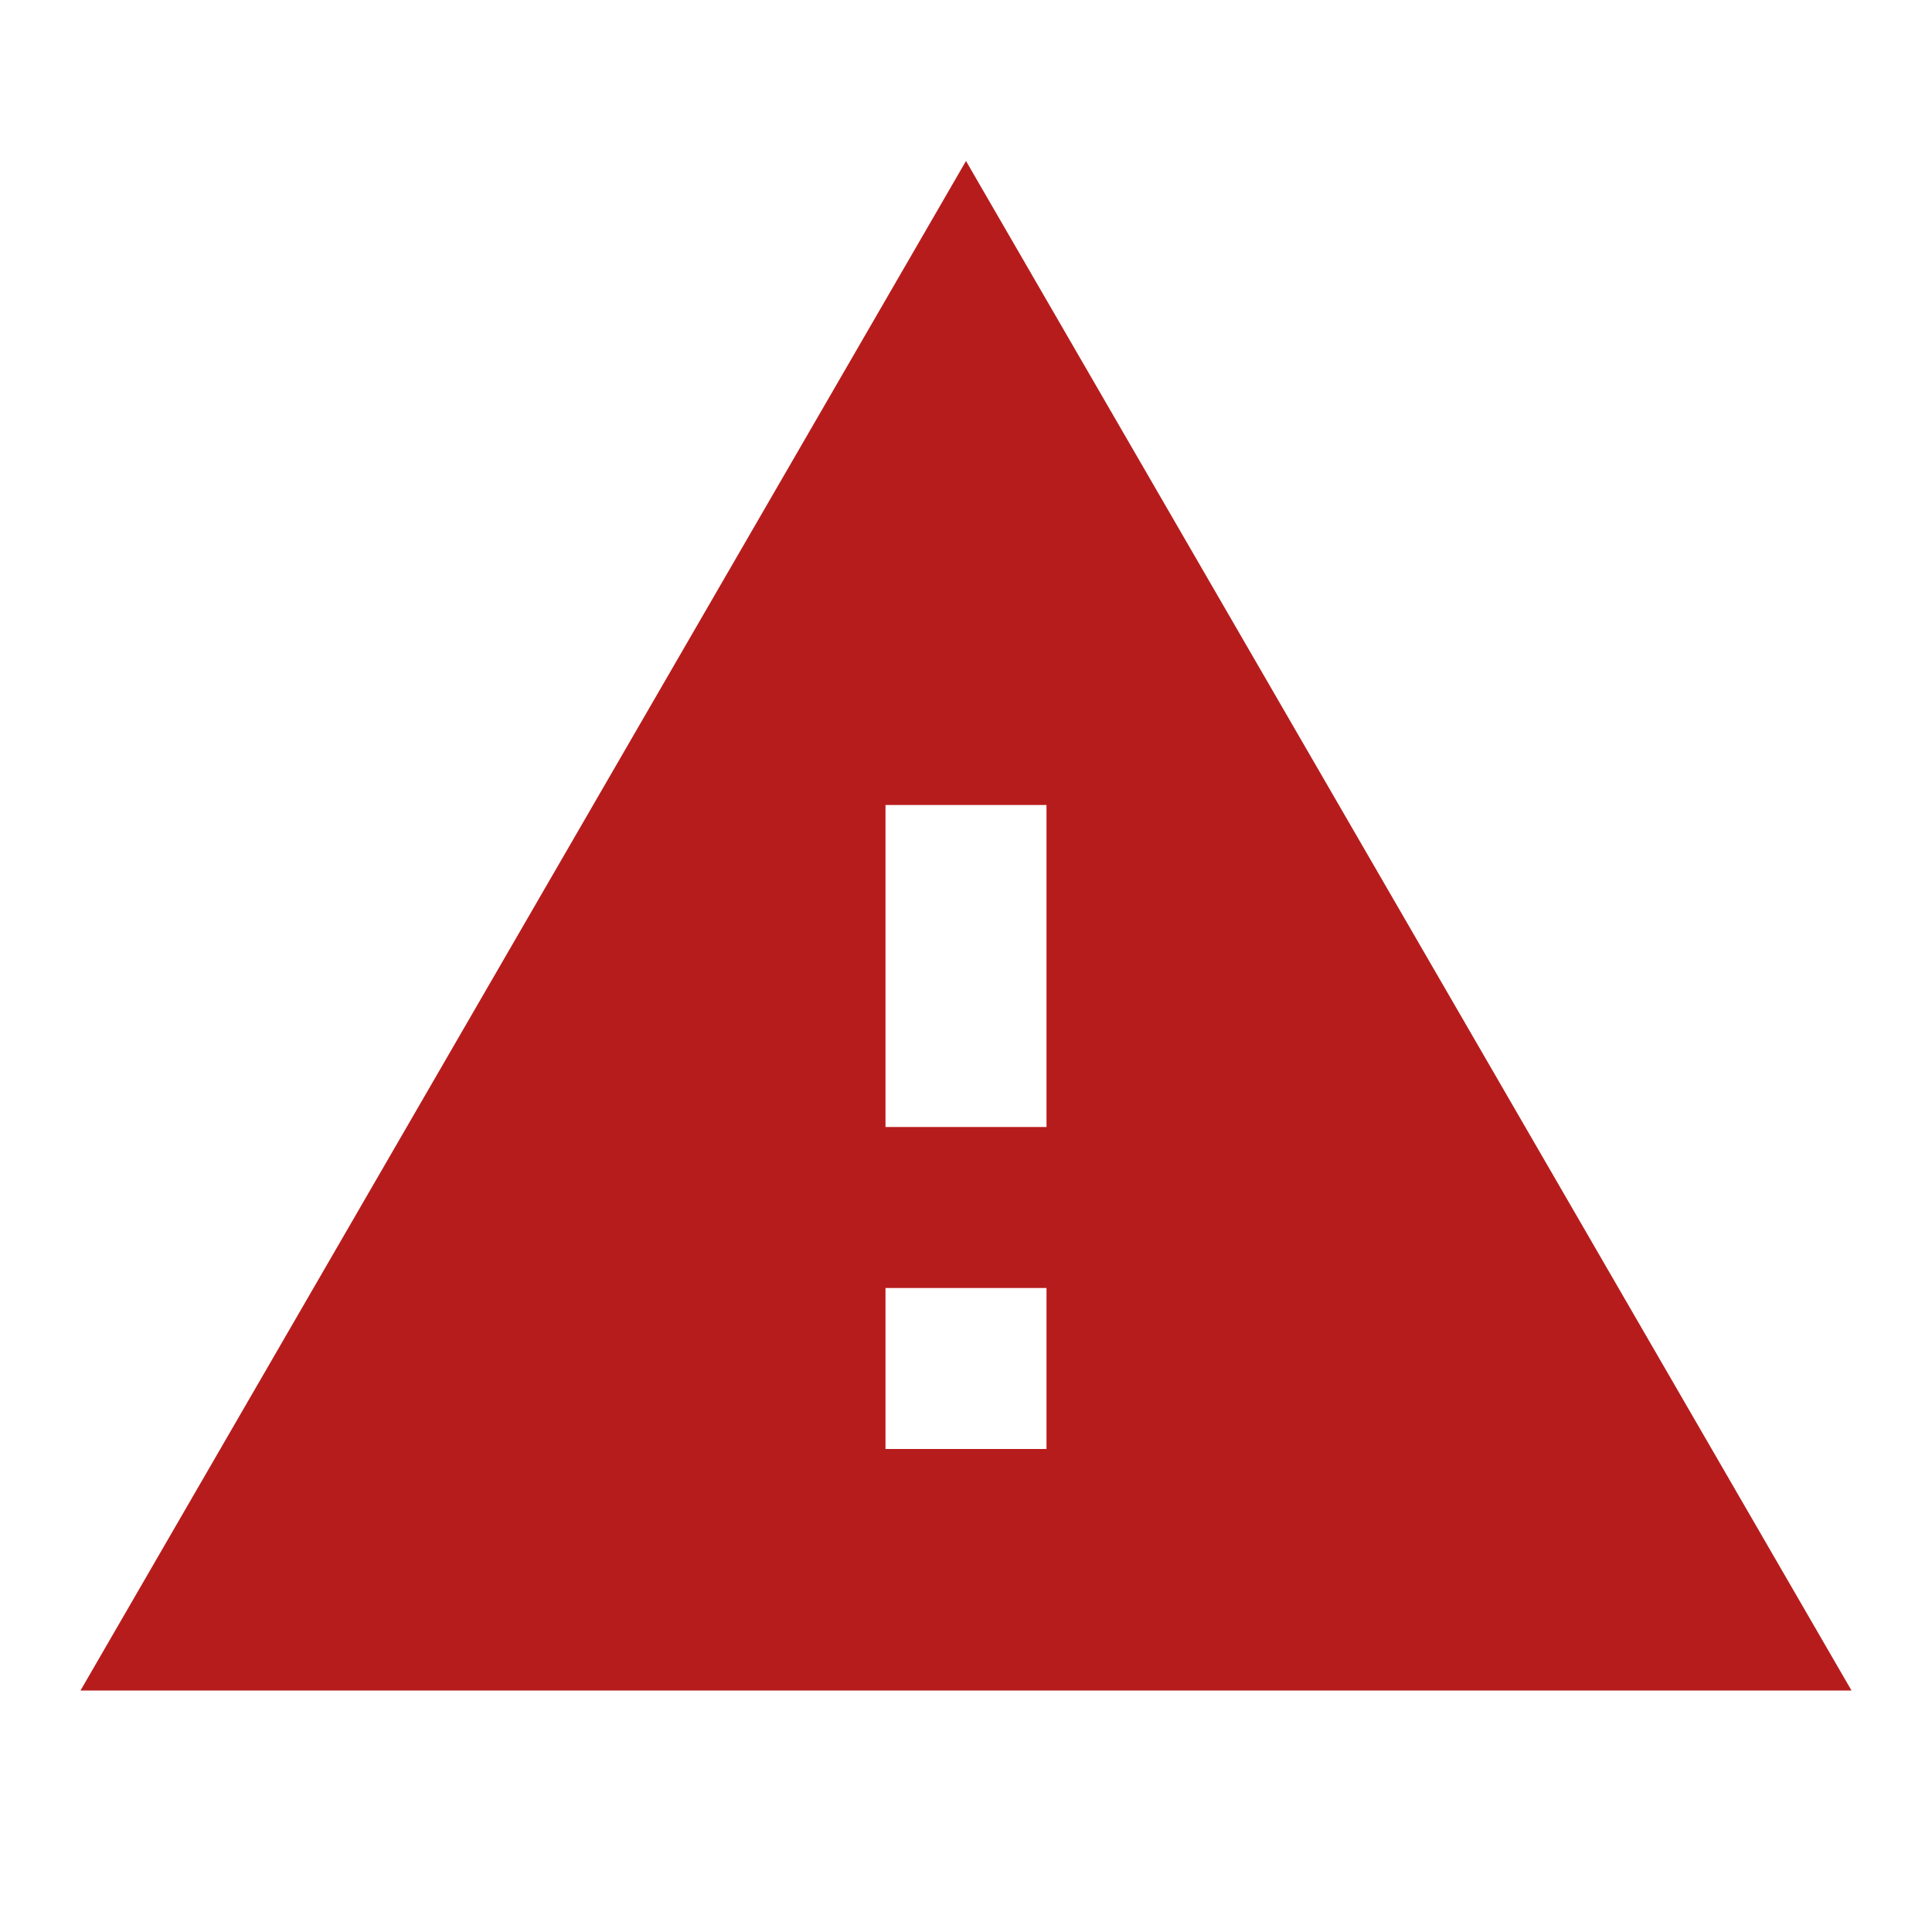
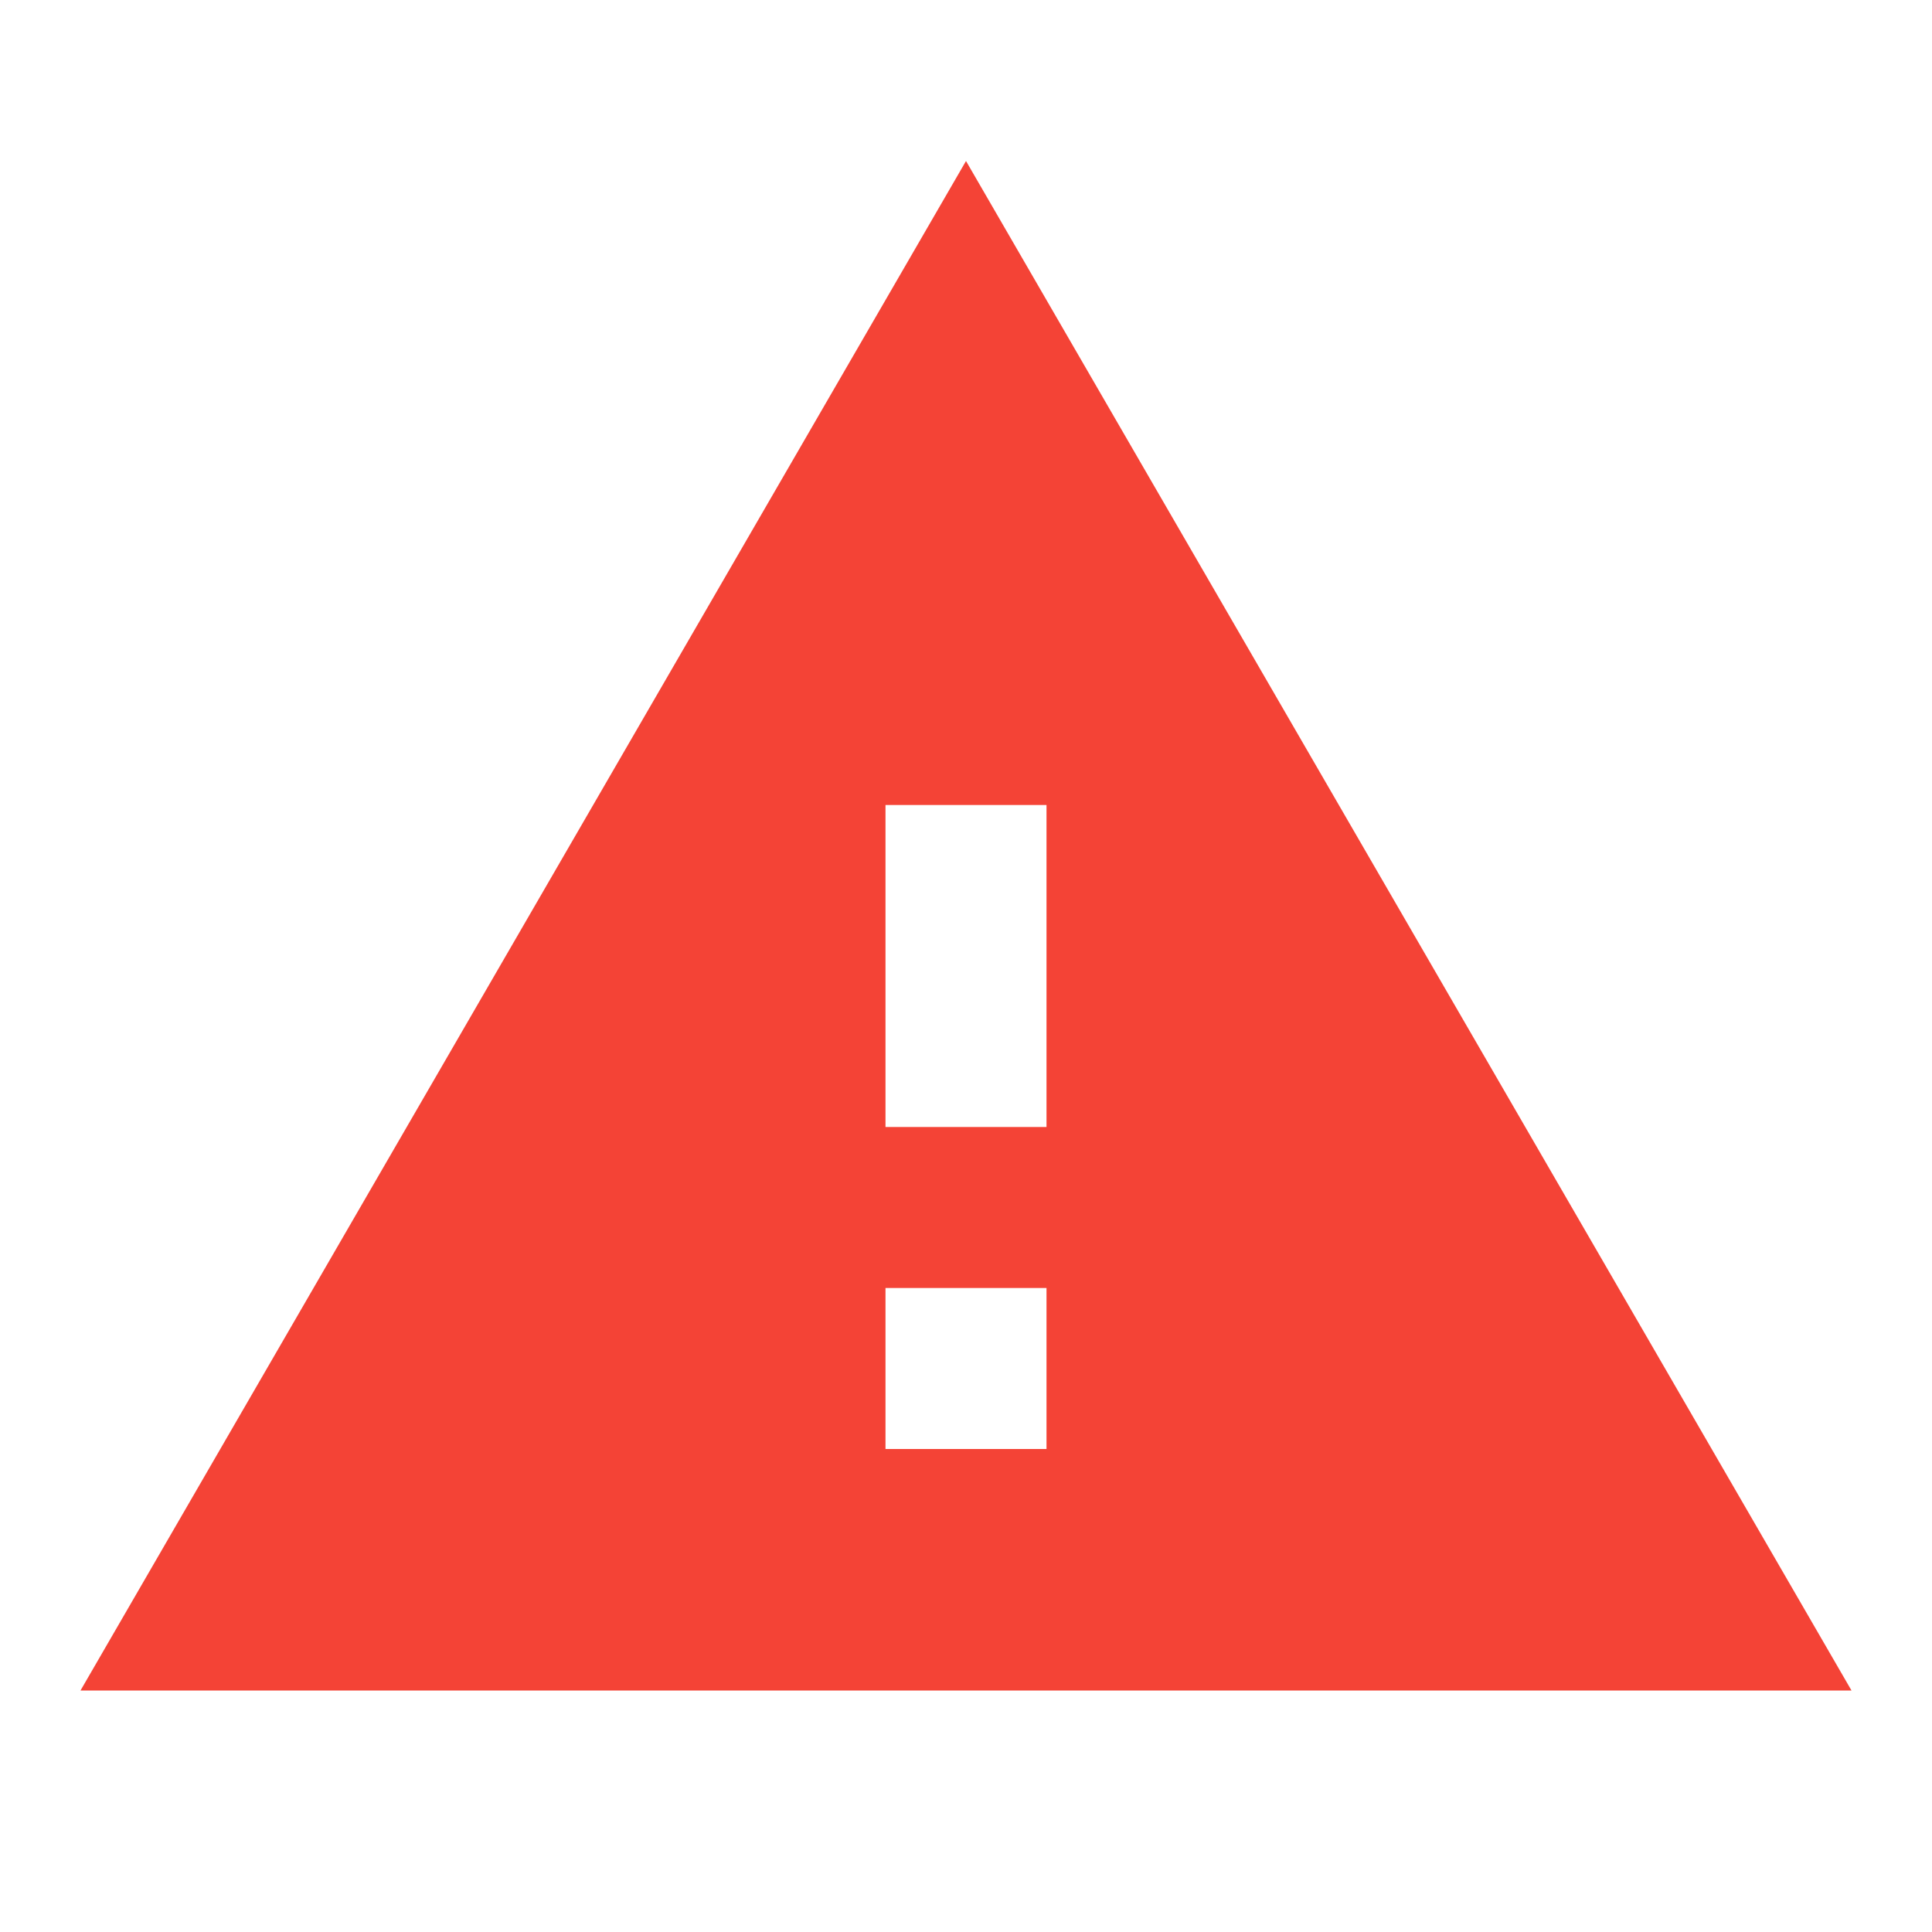
- <svg xmlns="http://www.w3.org/2000/svg" fill="#B71C1C" height="18" viewBox="0 0 24 24" width="18">
+ <svg xmlns="http://www.w3.org/2000/svg" fill="#F44336" height="18" viewBox="0 0 24 24" width="18">
  <path d="M0 0h24v24H0z" fill="none" />
  <path d="M1 21h22L12 2 1 21zm12-3h-2v-2h2v2zm0-4h-2v-4h2v4z" />
</svg>
